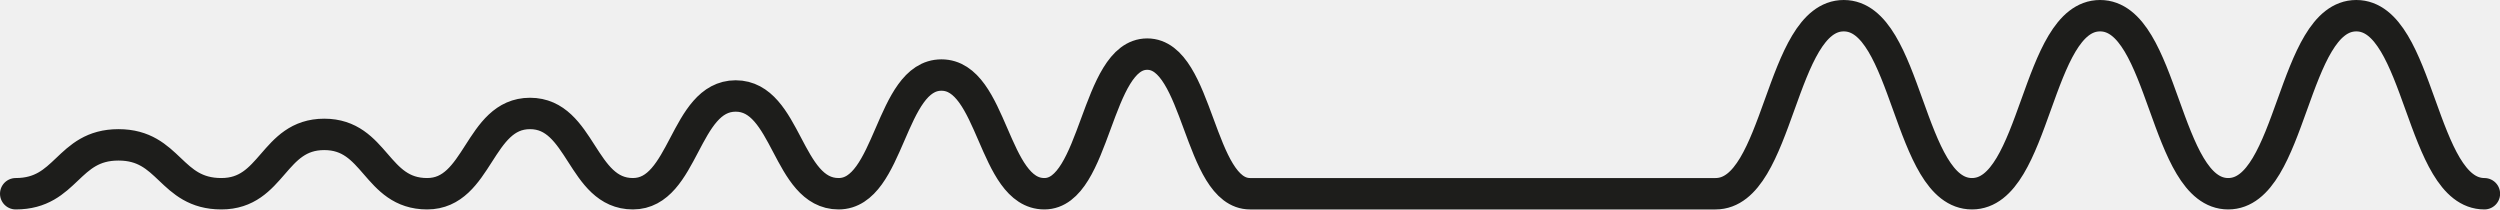
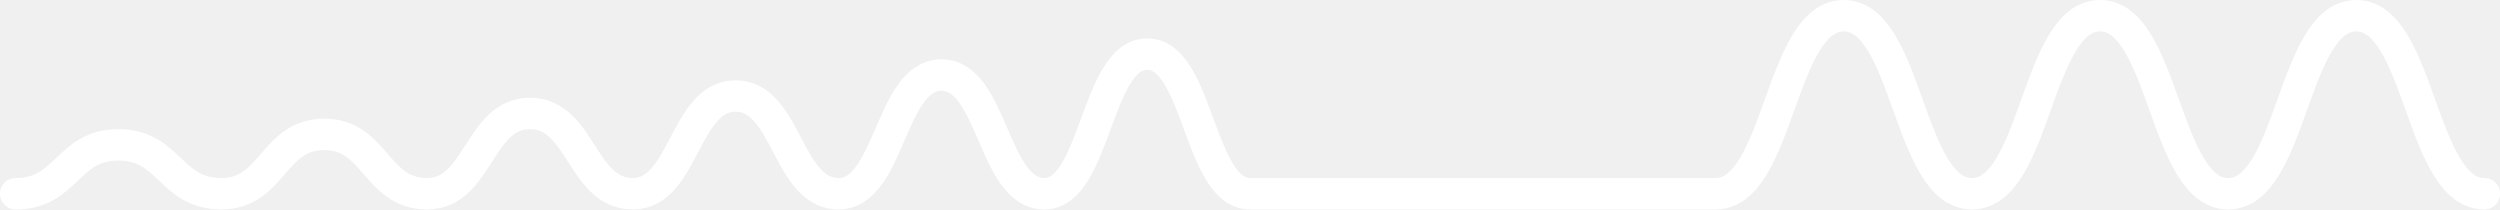
<svg xmlns="http://www.w3.org/2000/svg" id="Layer_2" data-name="Layer 2" viewBox="0 0 238.86 20.01">
  <g id="Layer_1-2" data-name="Layer 1">
-     <path d="m1.5,18.51c4.91,0,4.91-4.67,9.82-4.67s4.91,4.67,9.83,4.67,4.91-5.67,9.83-5.67,4.91,5.67,9.83,5.67,4.92-7.67,9.83-7.67,4.92,7.67,9.83,7.67h0c4.91,0,4.91-9.34,9.82-9.34s4.91,9.34,9.83,9.34,4.91-11.34,9.83-11.34,4.91,11.34,9.83,11.34,4.92-13.34,9.83-13.34,4.92,13.34,9.83,13.34h44.47c6.12,0,6.12-17.01,12.25-17.01s6.12,17.01,12.25,17.01,6.12-17.01,12.24-17.01,6.12,17.01,12.24,17.01,6.12-17.01,12.24-17.01,6.12,17.01,12.24,17.01" style="fill: none; stroke: #1d1d1b; stroke-linecap: round; stroke-miterlimit: 10; stroke-width: 3px;" />
+     <path d="m1.5,18.51c4.91,0,4.91-4.67,9.82-4.67s4.91,4.67,9.83,4.67,4.91-5.67,9.83-5.67,4.91,5.67,9.83,5.67,4.92-7.67,9.83-7.67,4.92,7.67,9.83,7.67h0c4.91,0,4.91-9.34,9.82-9.34s4.91,9.34,9.83,9.34,4.91-11.34,9.83-11.34,4.91,11.34,9.83,11.34,4.92-13.34,9.83-13.34,4.92,13.34,9.83,13.34h44.47c6.12,0,6.12-17.01,12.25-17.01s6.12,17.01,12.25,17.01,6.12-17.01,12.24-17.01,6.12,17.01,12.24,17.01,6.12-17.01,12.24-17.01,6.12,17.01,12.24,17.01" style="fill: none; stroke: #fff; stroke-linecap: round; stroke-miterlimit: 10; stroke-width: 3px;" />
  </g>
</svg>
